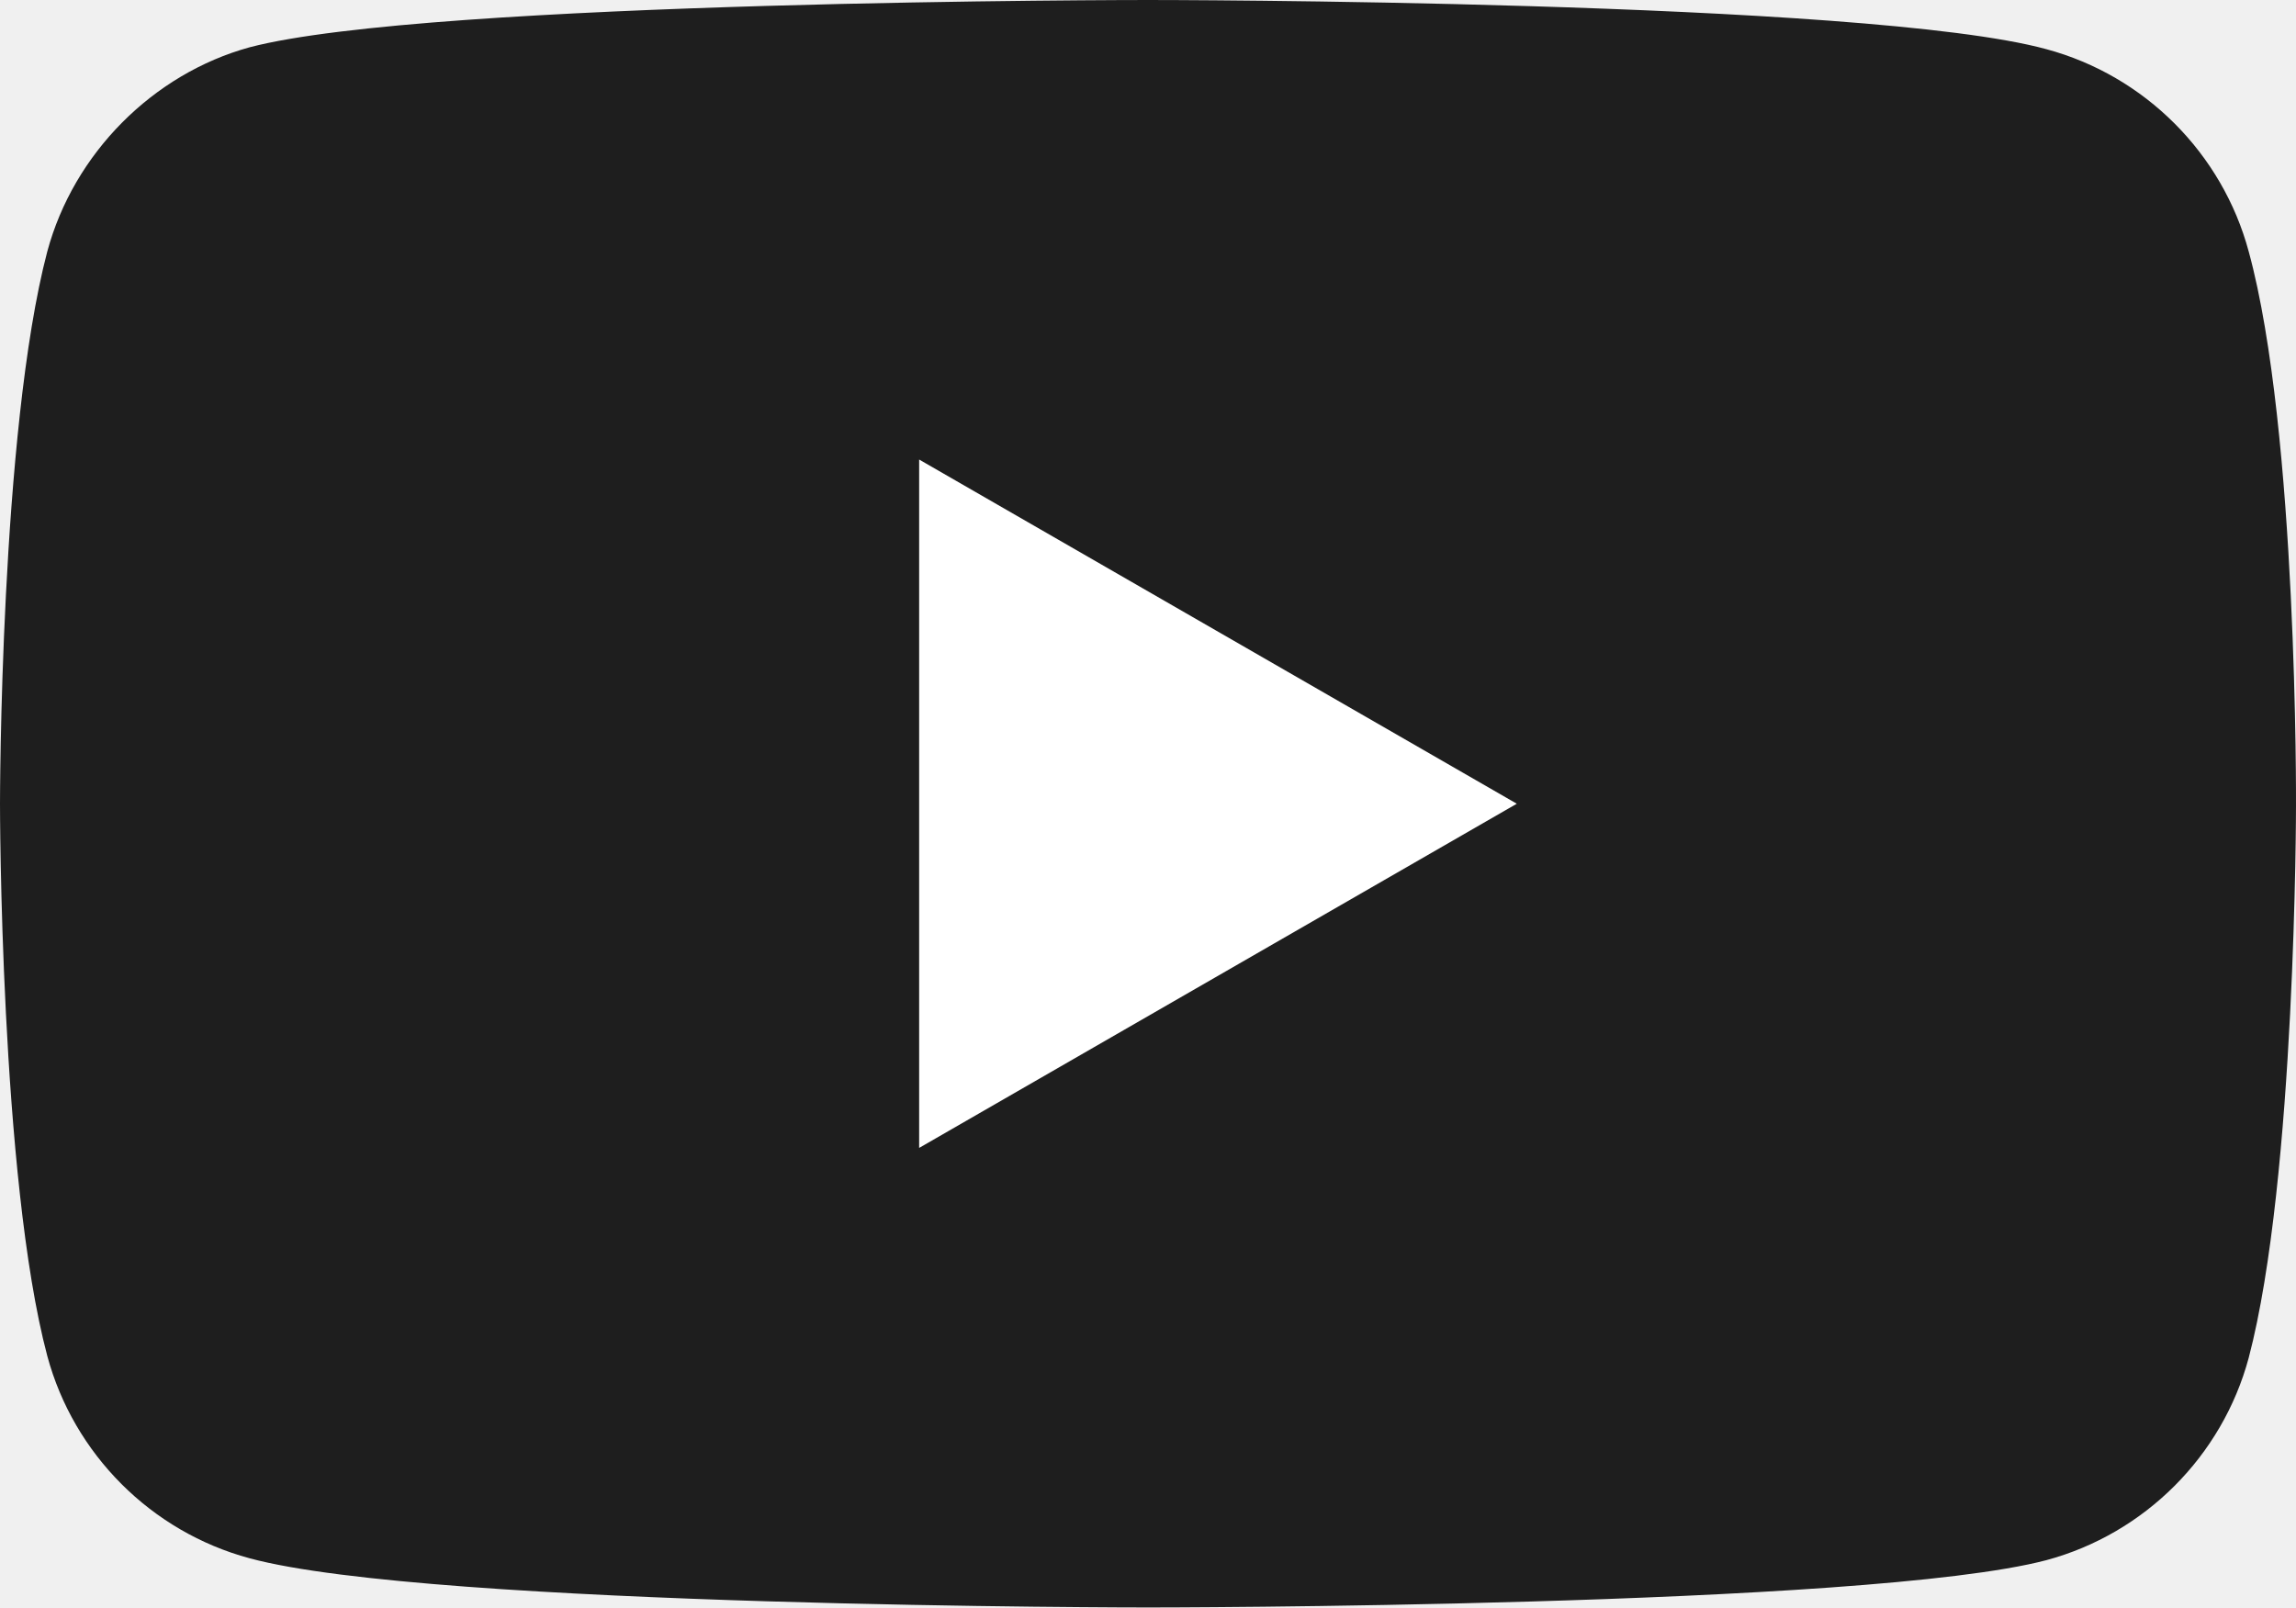
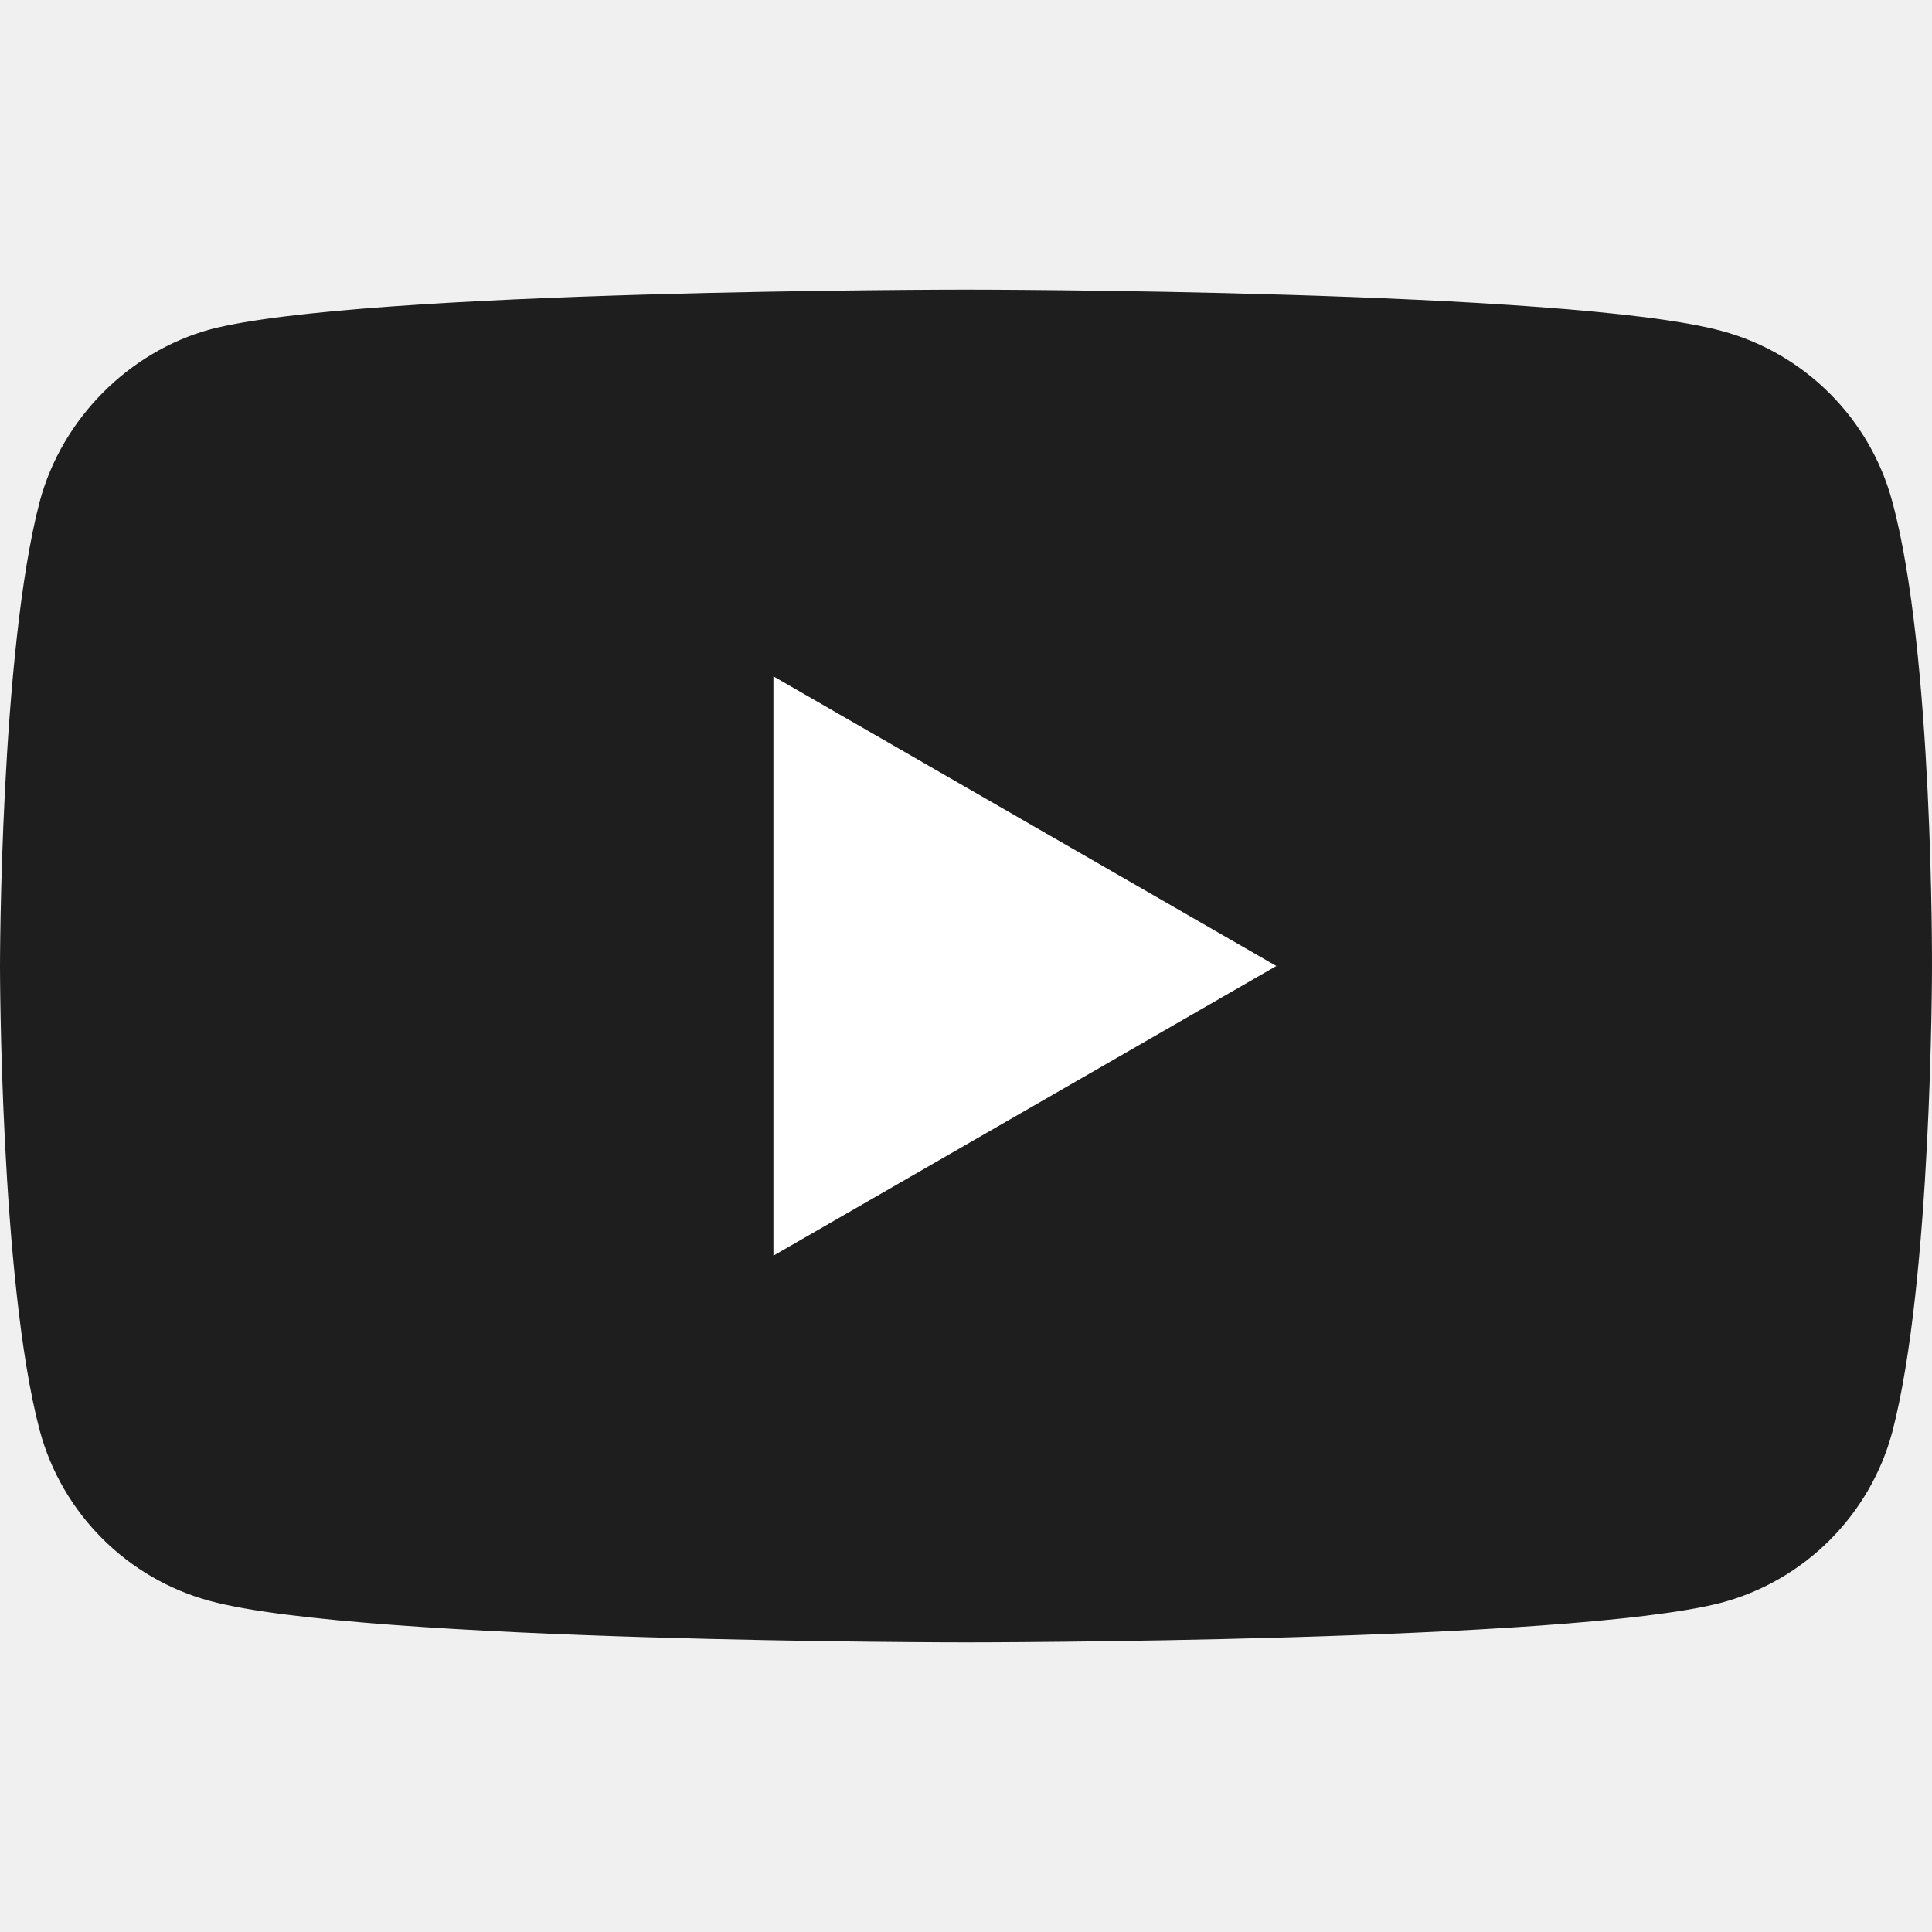
- <svg xmlns="http://www.w3.org/2000/svg" version="1.1" id="Layer_1" x="0px" y="0px" viewBox="0 0 71.412 50" xml:space="preserve" width="71.412" height="50">
+ <svg xmlns="http://www.w3.org/2000/svg" version="1.1" id="Layer_1" x="0px" y="0px" viewBox="0 0 71.412 50" xml:space="preserve" width="100" height="100">
  <defs id="defs31" />
  <style type="text/css" id="style3">
	.st0{fill:#FF0000;}
	.st1{fill:#FFFFFF;}
	.st2{fill:#282828;}
</style>
  <g id="g5" transform="scale(0.5882353,0.5882353)">
    <path class="st0" d="M 118.9,13.3 C 117.5,8.1 113.4,4 108.2,2.6 98.7,0 60.7,0 60.7,0 60.7,0 22.7,0 13.2,2.5 8.1,3.9 3.9,8.1 2.5,13.3 0,22.8 0,42.5 0,42.5 0,42.5 0,62.3 2.5,71.7 3.9,76.9 8,81 13.2,82.4 22.8,85 60.7,85 60.7,85 c 0,0 38,0 47.5,-2.5 5.2,-1.4 9.3,-5.5 10.7,-10.7 2.5,-9.5 2.5,-29.2 2.5,-29.2 0,0 0.1,-19.8 -2.5,-29.3 z" id="path7" style="fill:#1E1E1E;fill-opacity:1" />
    <polygon class="st1" points="80.2,42.5 48.6,24.3 48.6,60.7 " id="polygon9" style="fill:#ffffff" />
  </g>
</svg>
